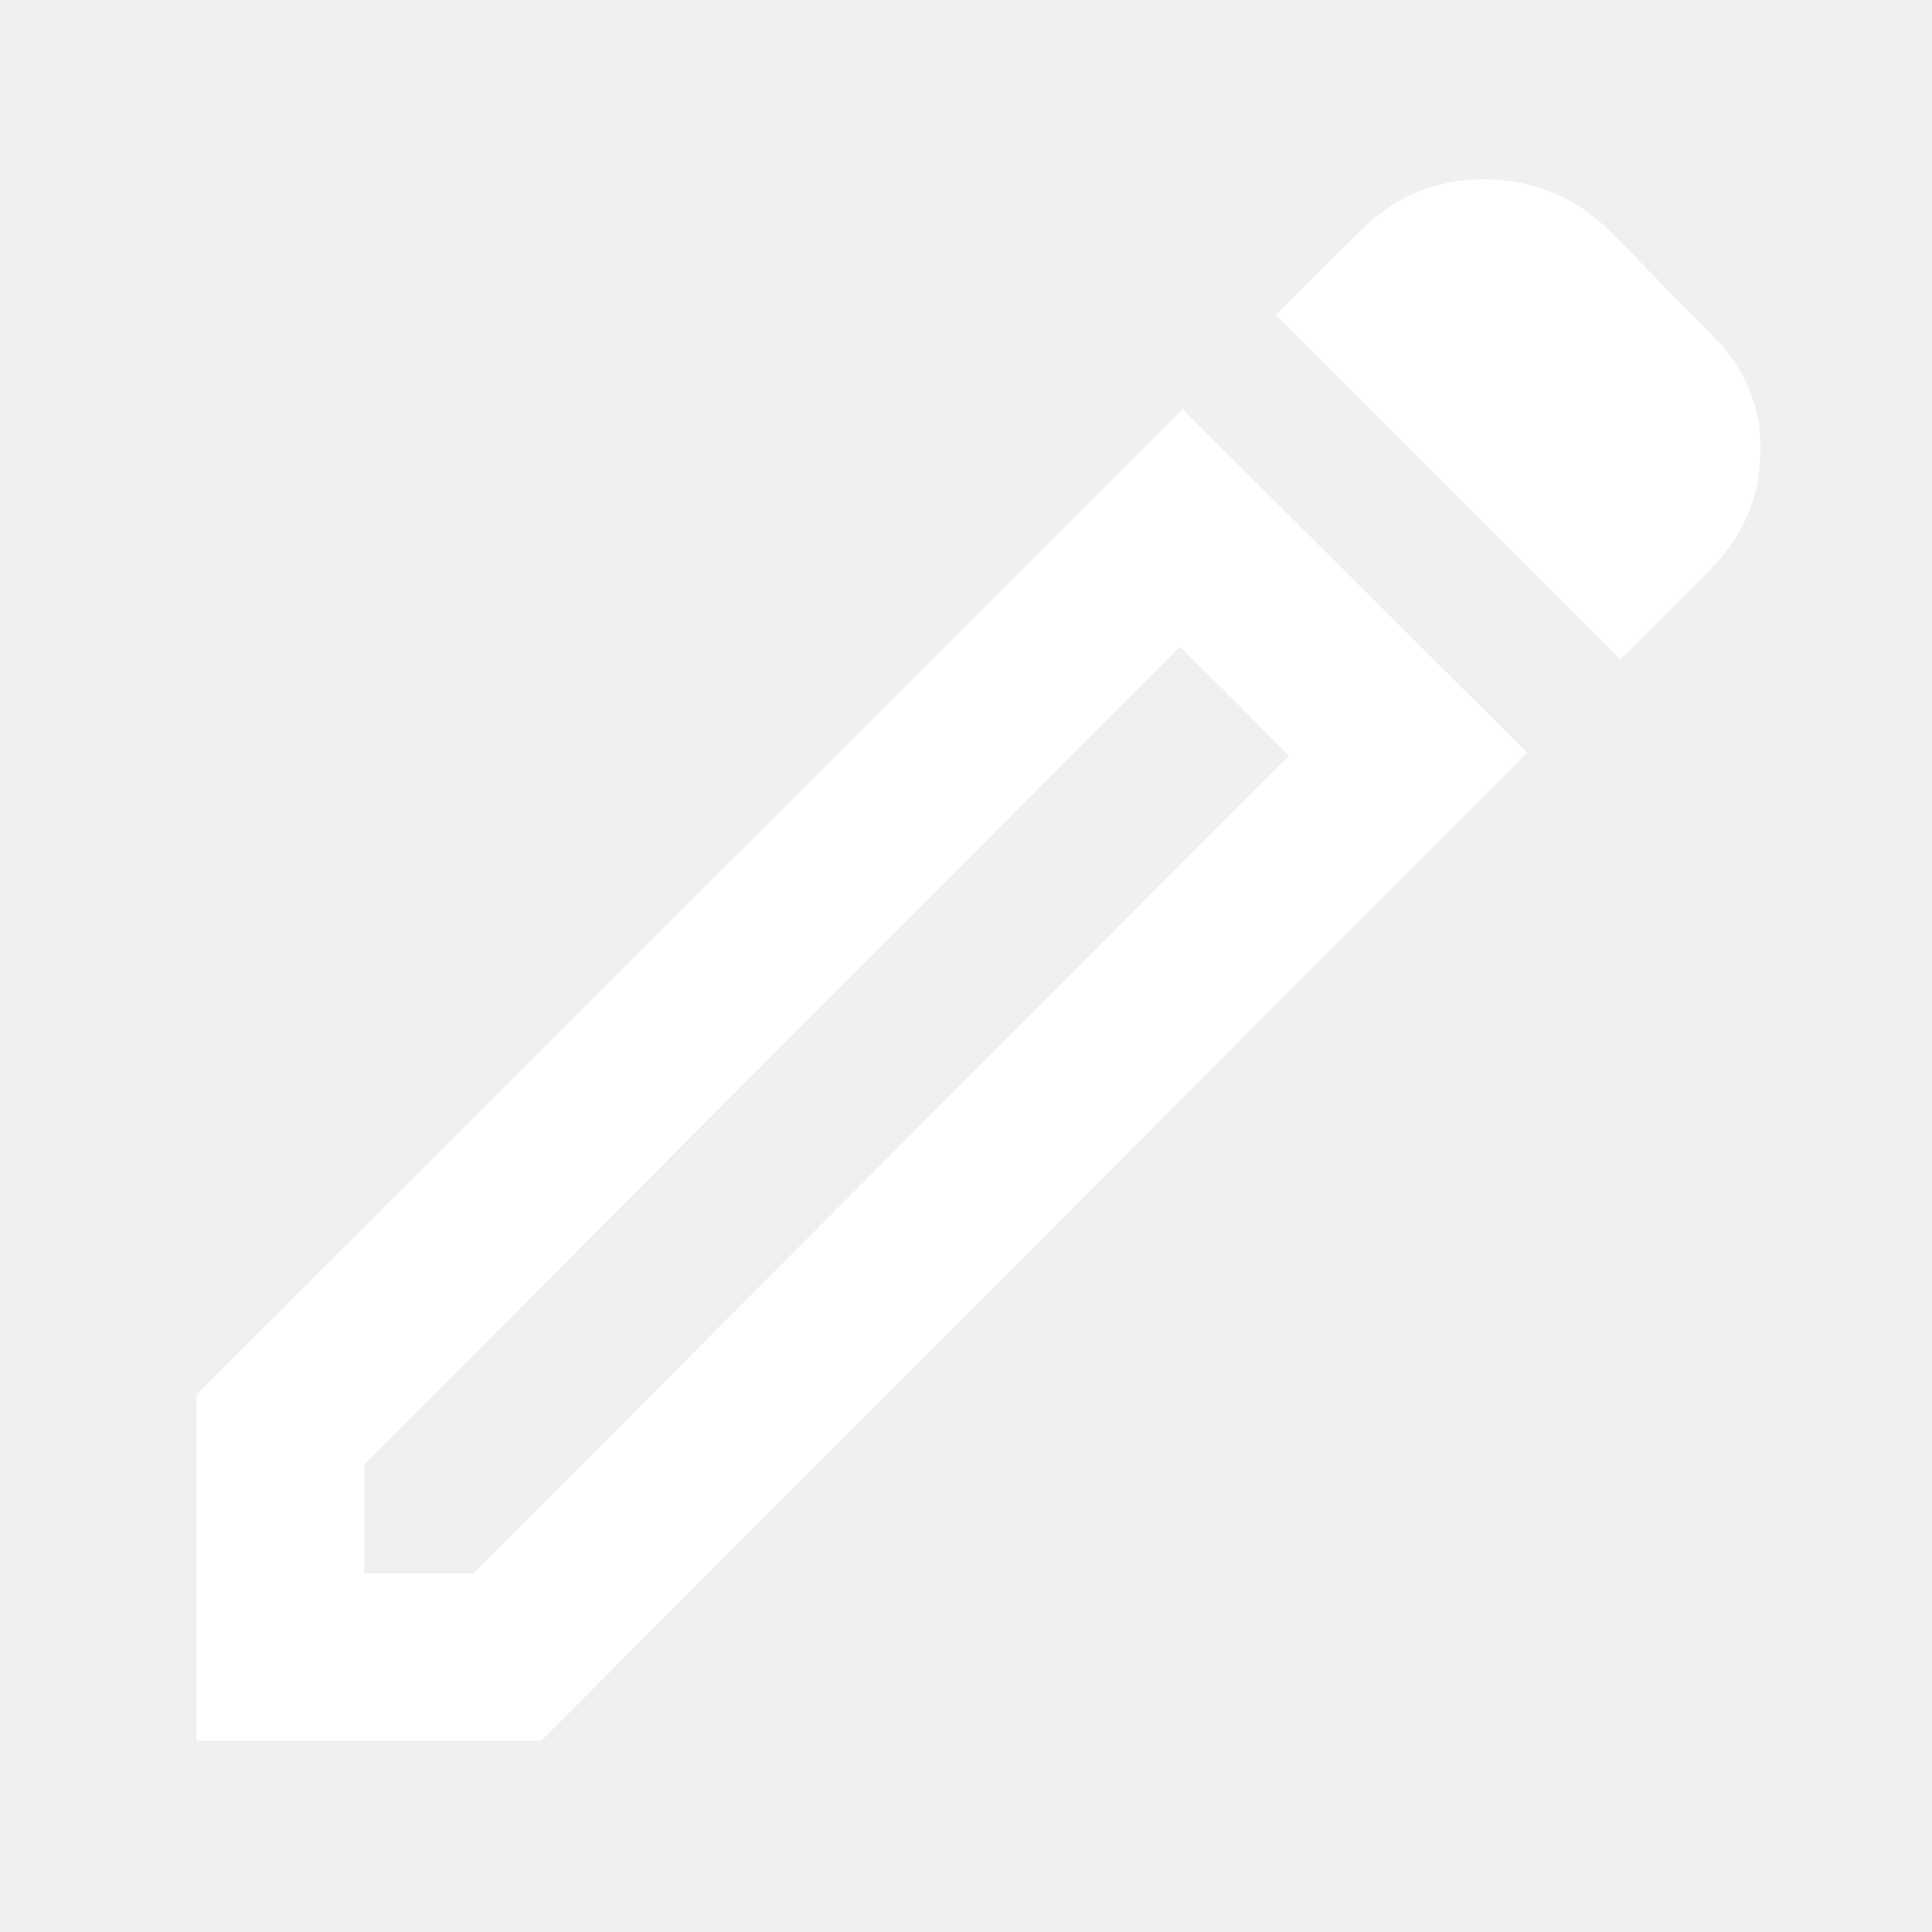
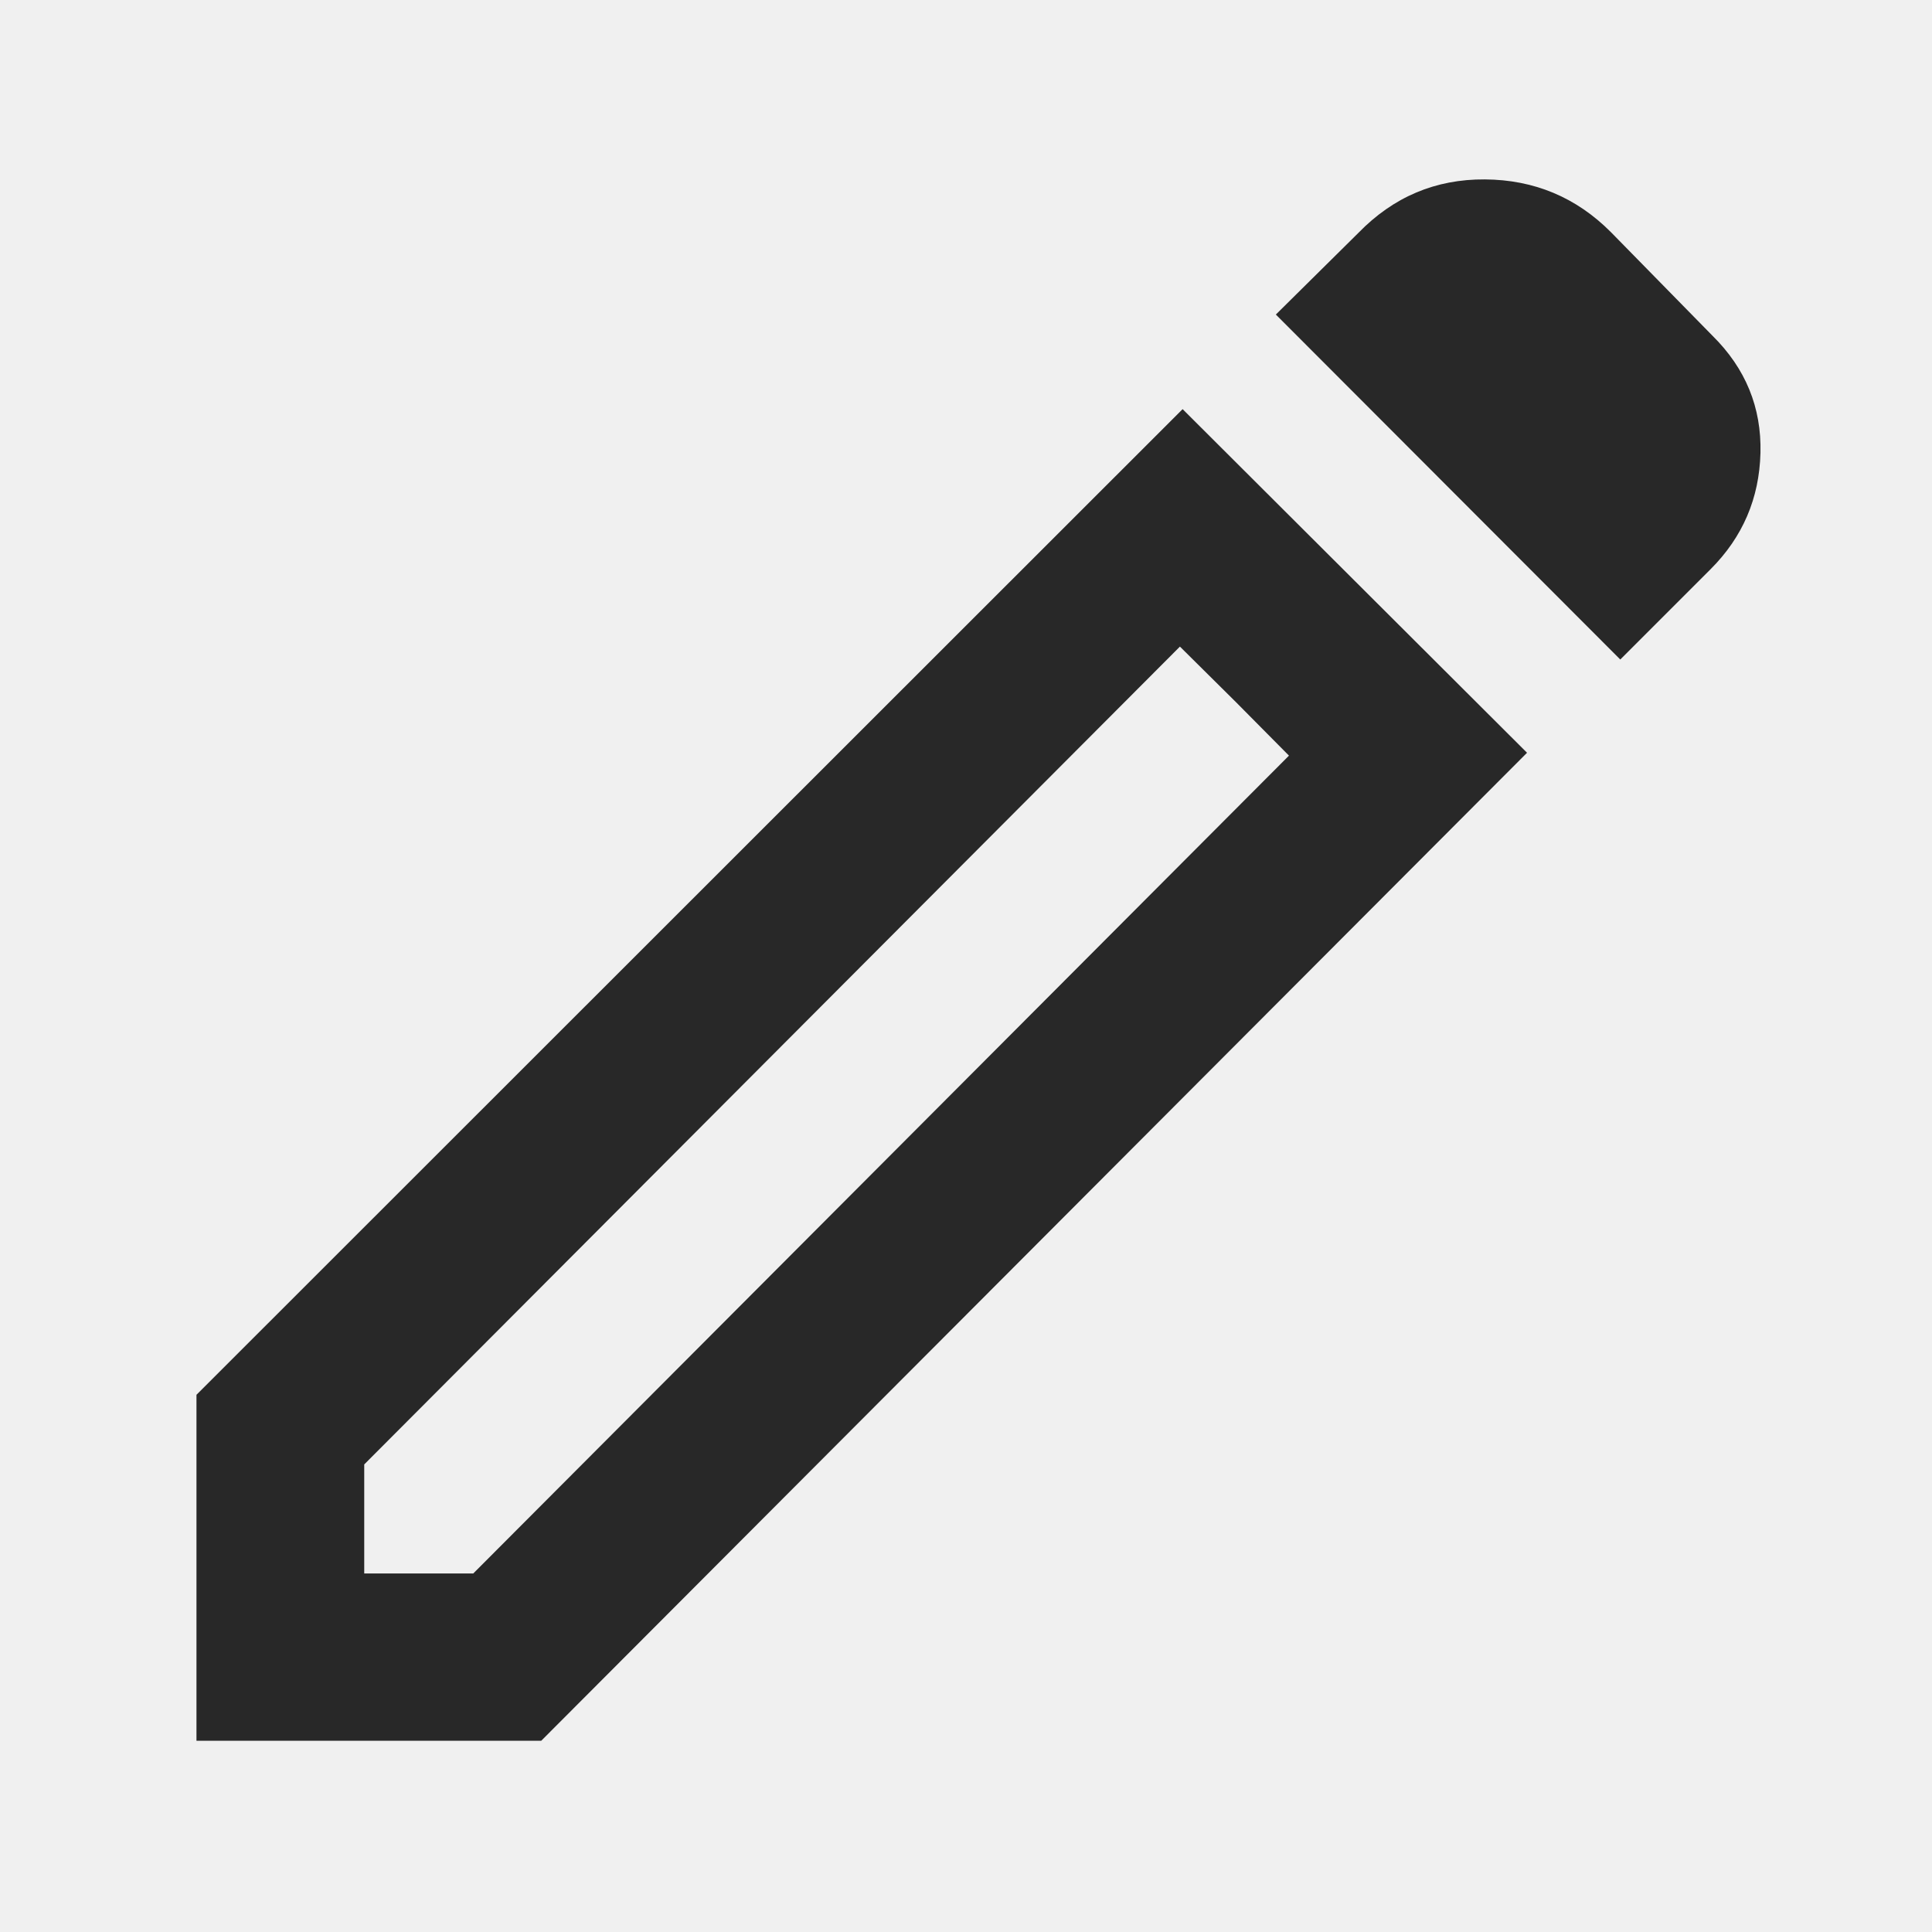
- <svg xmlns="http://www.w3.org/2000/svg" height="36" fill="#ffffff" viewBox="0 -960 960 960" width="36">
+ <svg xmlns="http://www.w3.org/2000/svg" height="36" fill="#282828" viewBox="0 -960 960 960" width="36">
  <path d="M180.985-178.152h54.181L640.48-584.531l-54.181-54.18-405.314 406.378v54.181Zm624.124-454.139L633.965-803.703l40.993-40.565q26.101-26.847 62.872-26.586 36.772.26 62.62 26.202l50.434 51.434q24.731 24.413 23.88 58.268-.851 33.855-24.786 57.789l-44.869 44.87Zm-46.333 46.333L268.941-95.03H97.624v-171.904l490.008-489.769 171.144 170.745Zm-144.695-25.21-27.782-27.543 54.181 54.18-26.399-26.637Z" />
</svg>
